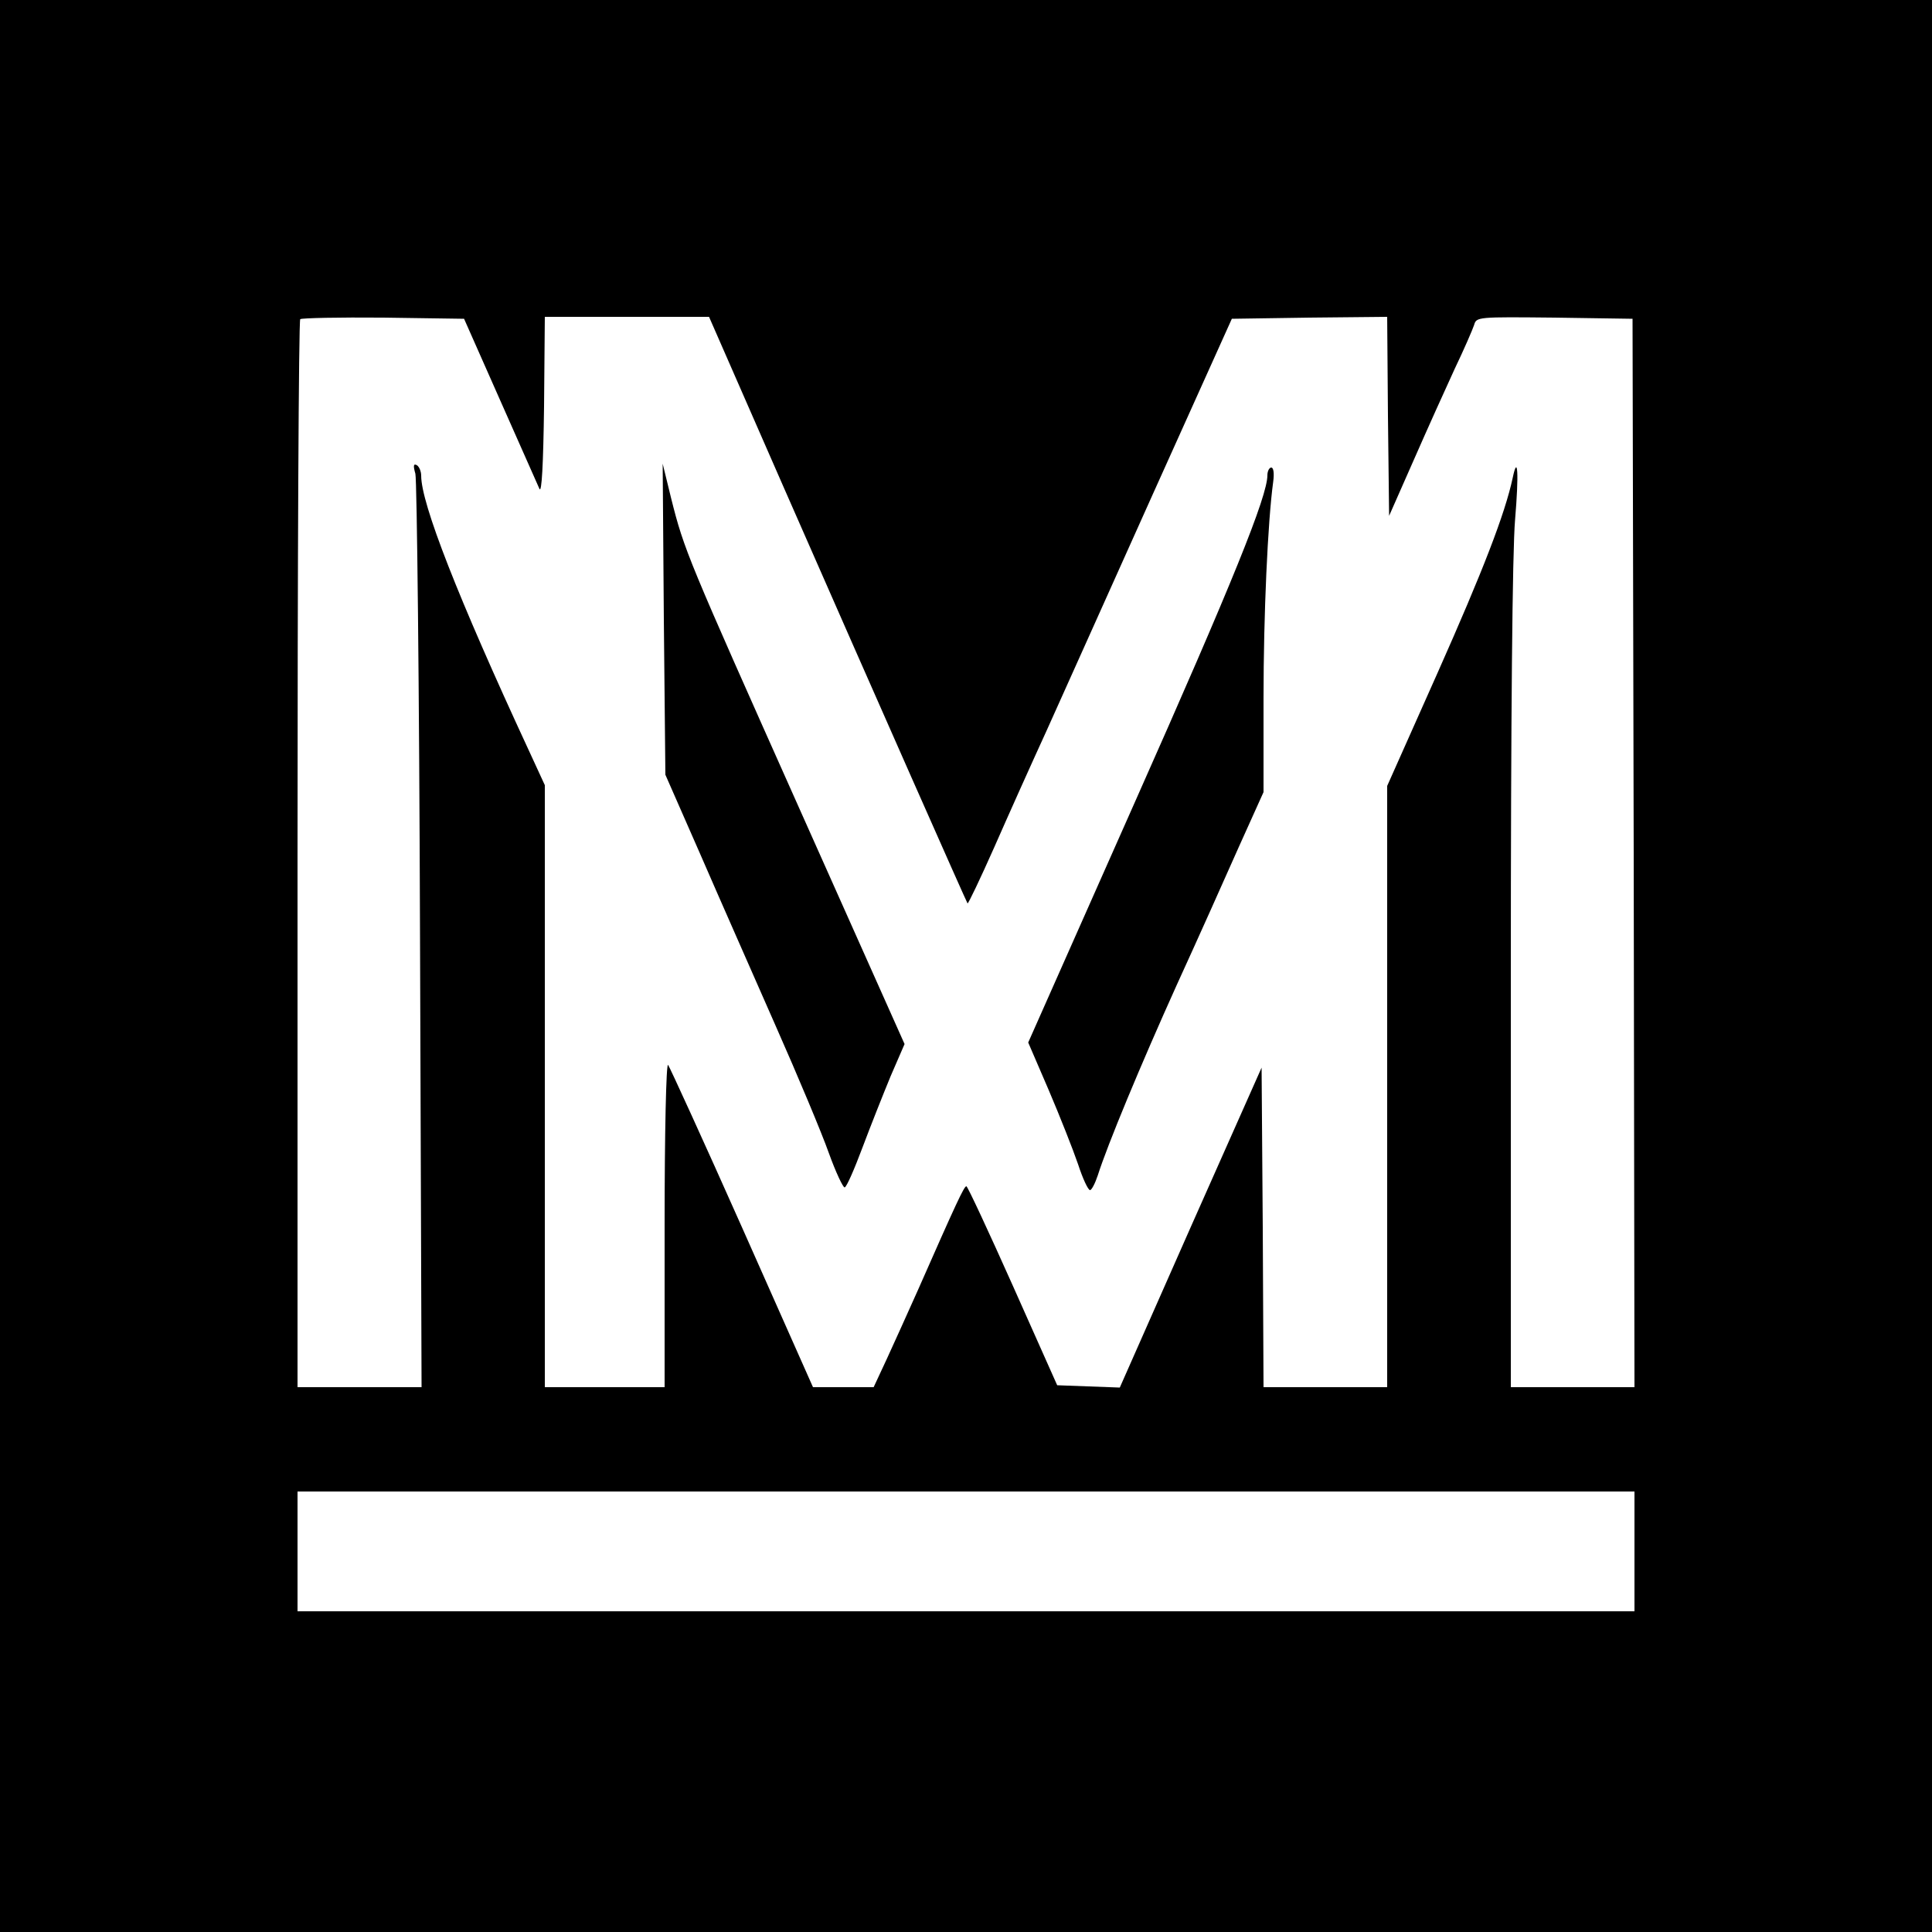
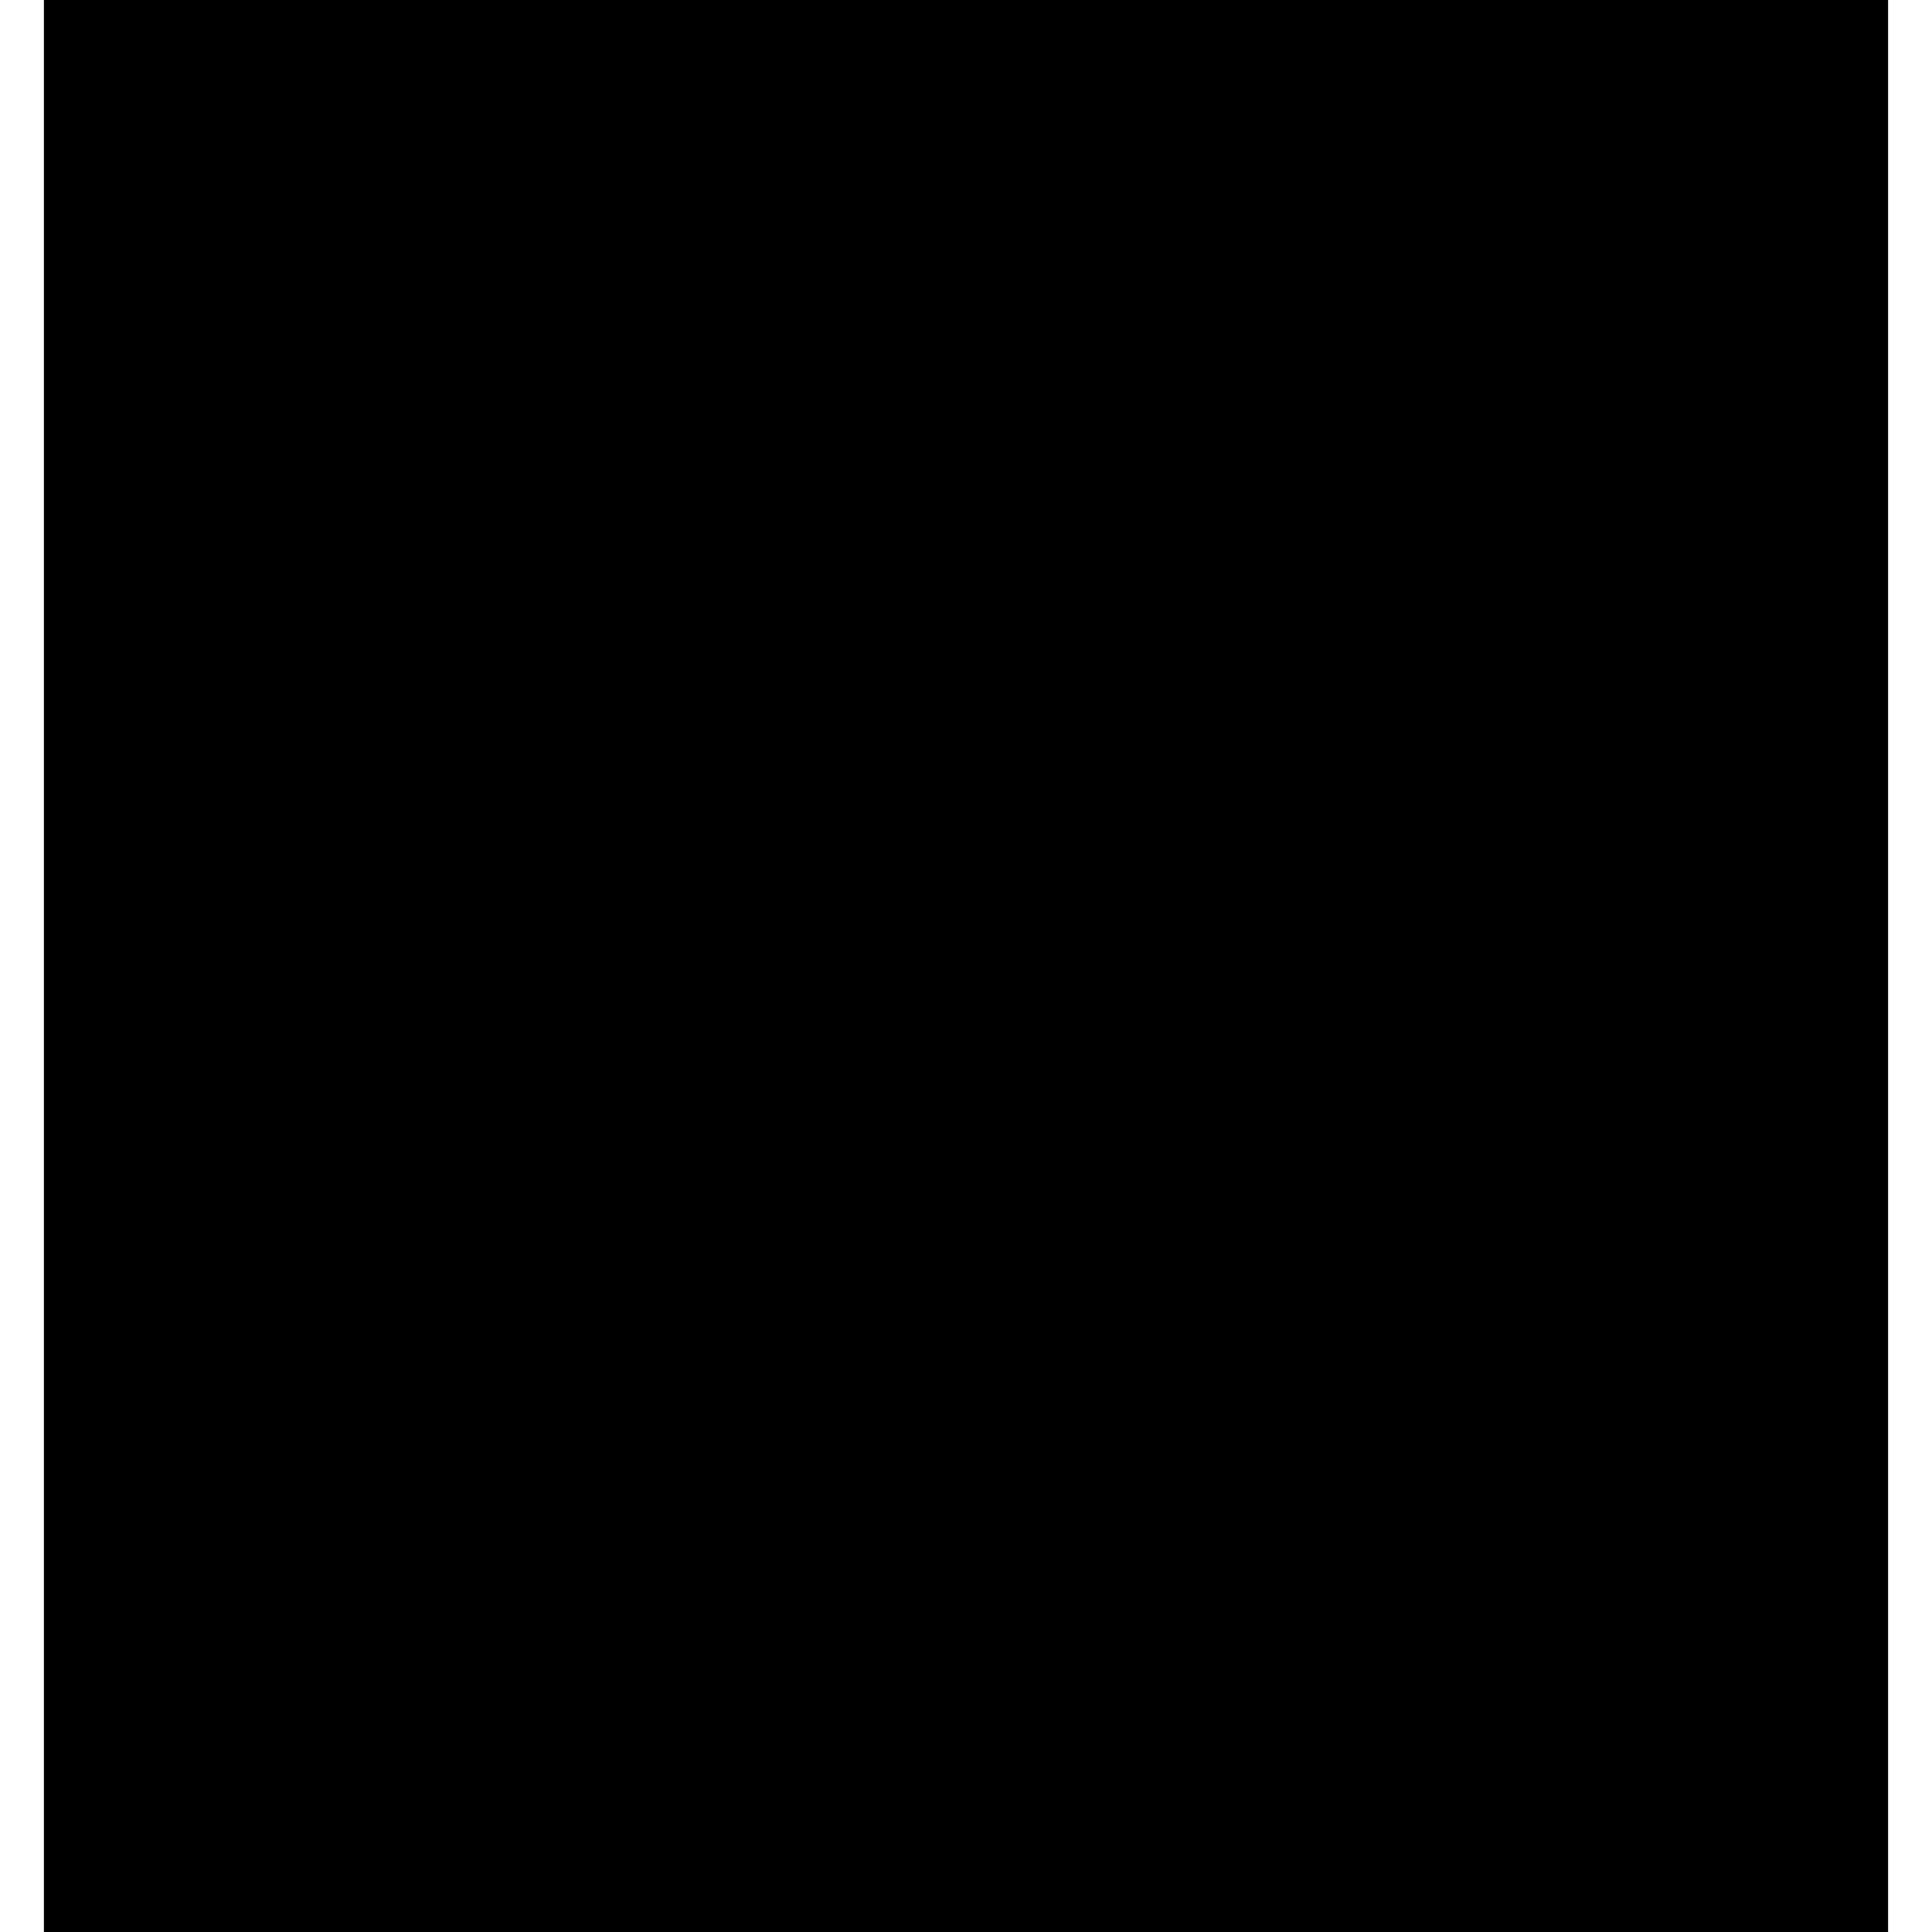
- <svg xmlns="http://www.w3.org/2000/svg" version="1.0" width="500pt" height="500pt" viewBox="0 0 500 500" preserveAspectRatio="xMidYMid meet">
-   <g transform="translate(0,500) scale(0.1,-0.1)" fill="#000000" stroke="none">
-     <path d="M0 2500 l0 -2500 2500 0 2500 0 0 2500 0 2500 -2500 0 -2500 0 0 -2500z m1294 1465 c51 -115 97 -219 102 -230 6 -13 10 63 12 213 l2 232 213 0 212 0 194 -443 c248 -565 472 -1071 475 -1075 2 -1 33 64 69 145 36 82 97 218 136 303 38 85 162 360 274 610 l205 455 201 3 201 2 2 -257 3 -258 64 145 c35 80 83 186 106 236 24 50 46 101 50 113 6 21 9 21 208 19 l202 -3 3 -1382 2 -1383 -160 0 -160 0 0 1059 c0 675 4 1106 11 1186 10 120 7 171 -6 109 -20 -94 -78 -243 -194 -504 l-131 -294 0 -778 0 -778 -160 0 -160 0 -2 414 -3 413 -184 -414 -183 -414 -81 3 -81 3 -115 258 c-63 141 -117 257 -120 257 -6 0 -26 -43 -126 -270 -26 -58 -62 -138 -80 -177 l-34 -73 -78 0 -79 0 -183 412 c-101 227 -188 417 -192 422 -5 6 -9 -178 -9 -412 l0 -422 -155 0 -155 0 0 779 0 779 -41 89 c-185 399 -279 640 -279 712 0 11 -5 23 -11 27 -9 5 -10 -1 -4 -22 4 -16 10 -554 12 -1196 l4 -1168 -160 0 -161 0 0 1378 c0 758 3 1382 7 1386 4 3 101 5 215 4 l209 -3 93 -210z m2936 -2980 l0 -155 -1730 0 -1730 0 0 155 0 155 1730 0 1730 0 0 -155z" />
-     <path d="M1718 3397 l4 -402 90 -205 c49 -113 137 -312 195 -444 58 -131 120 -279 138 -330 18 -50 37 -90 41 -89 5 1 25 47 46 103 21 56 54 139 73 185 l36 83 -272 609 c-291 652 -298 668 -332 803 l-22 90 3 -403z" />
-     <path d="M3280 3770 c0 -54 -90 -277 -343 -846 l-276 -622 53 -123 c29 -68 63 -154 76 -192 12 -37 26 -67 31 -67 4 0 13 17 20 38 25 79 111 286 204 492 54 118 126 279 161 358 l64 142 0 243 c0 217 11 458 25 560 3 22 1 37 -5 37 -5 0 -10 -9 -10 -20z" />
+ <svg xmlns="http://www.w3.org/2000/svg" version="1.0" width="880pt" height="880pt" viewBox="0 0 880 880" preserveAspectRatio="xMidYMid meet">
+   <g transform="translate(0,880) scale(0.1,-0.1)" fill="#000000" stroke="none">
+     <path d="M200 4400 l0 -4400 4200 0 4200 0 0 4400 0 4400 -4200 0 -4200 0 0 -4400z" />
  </g>
</svg>
